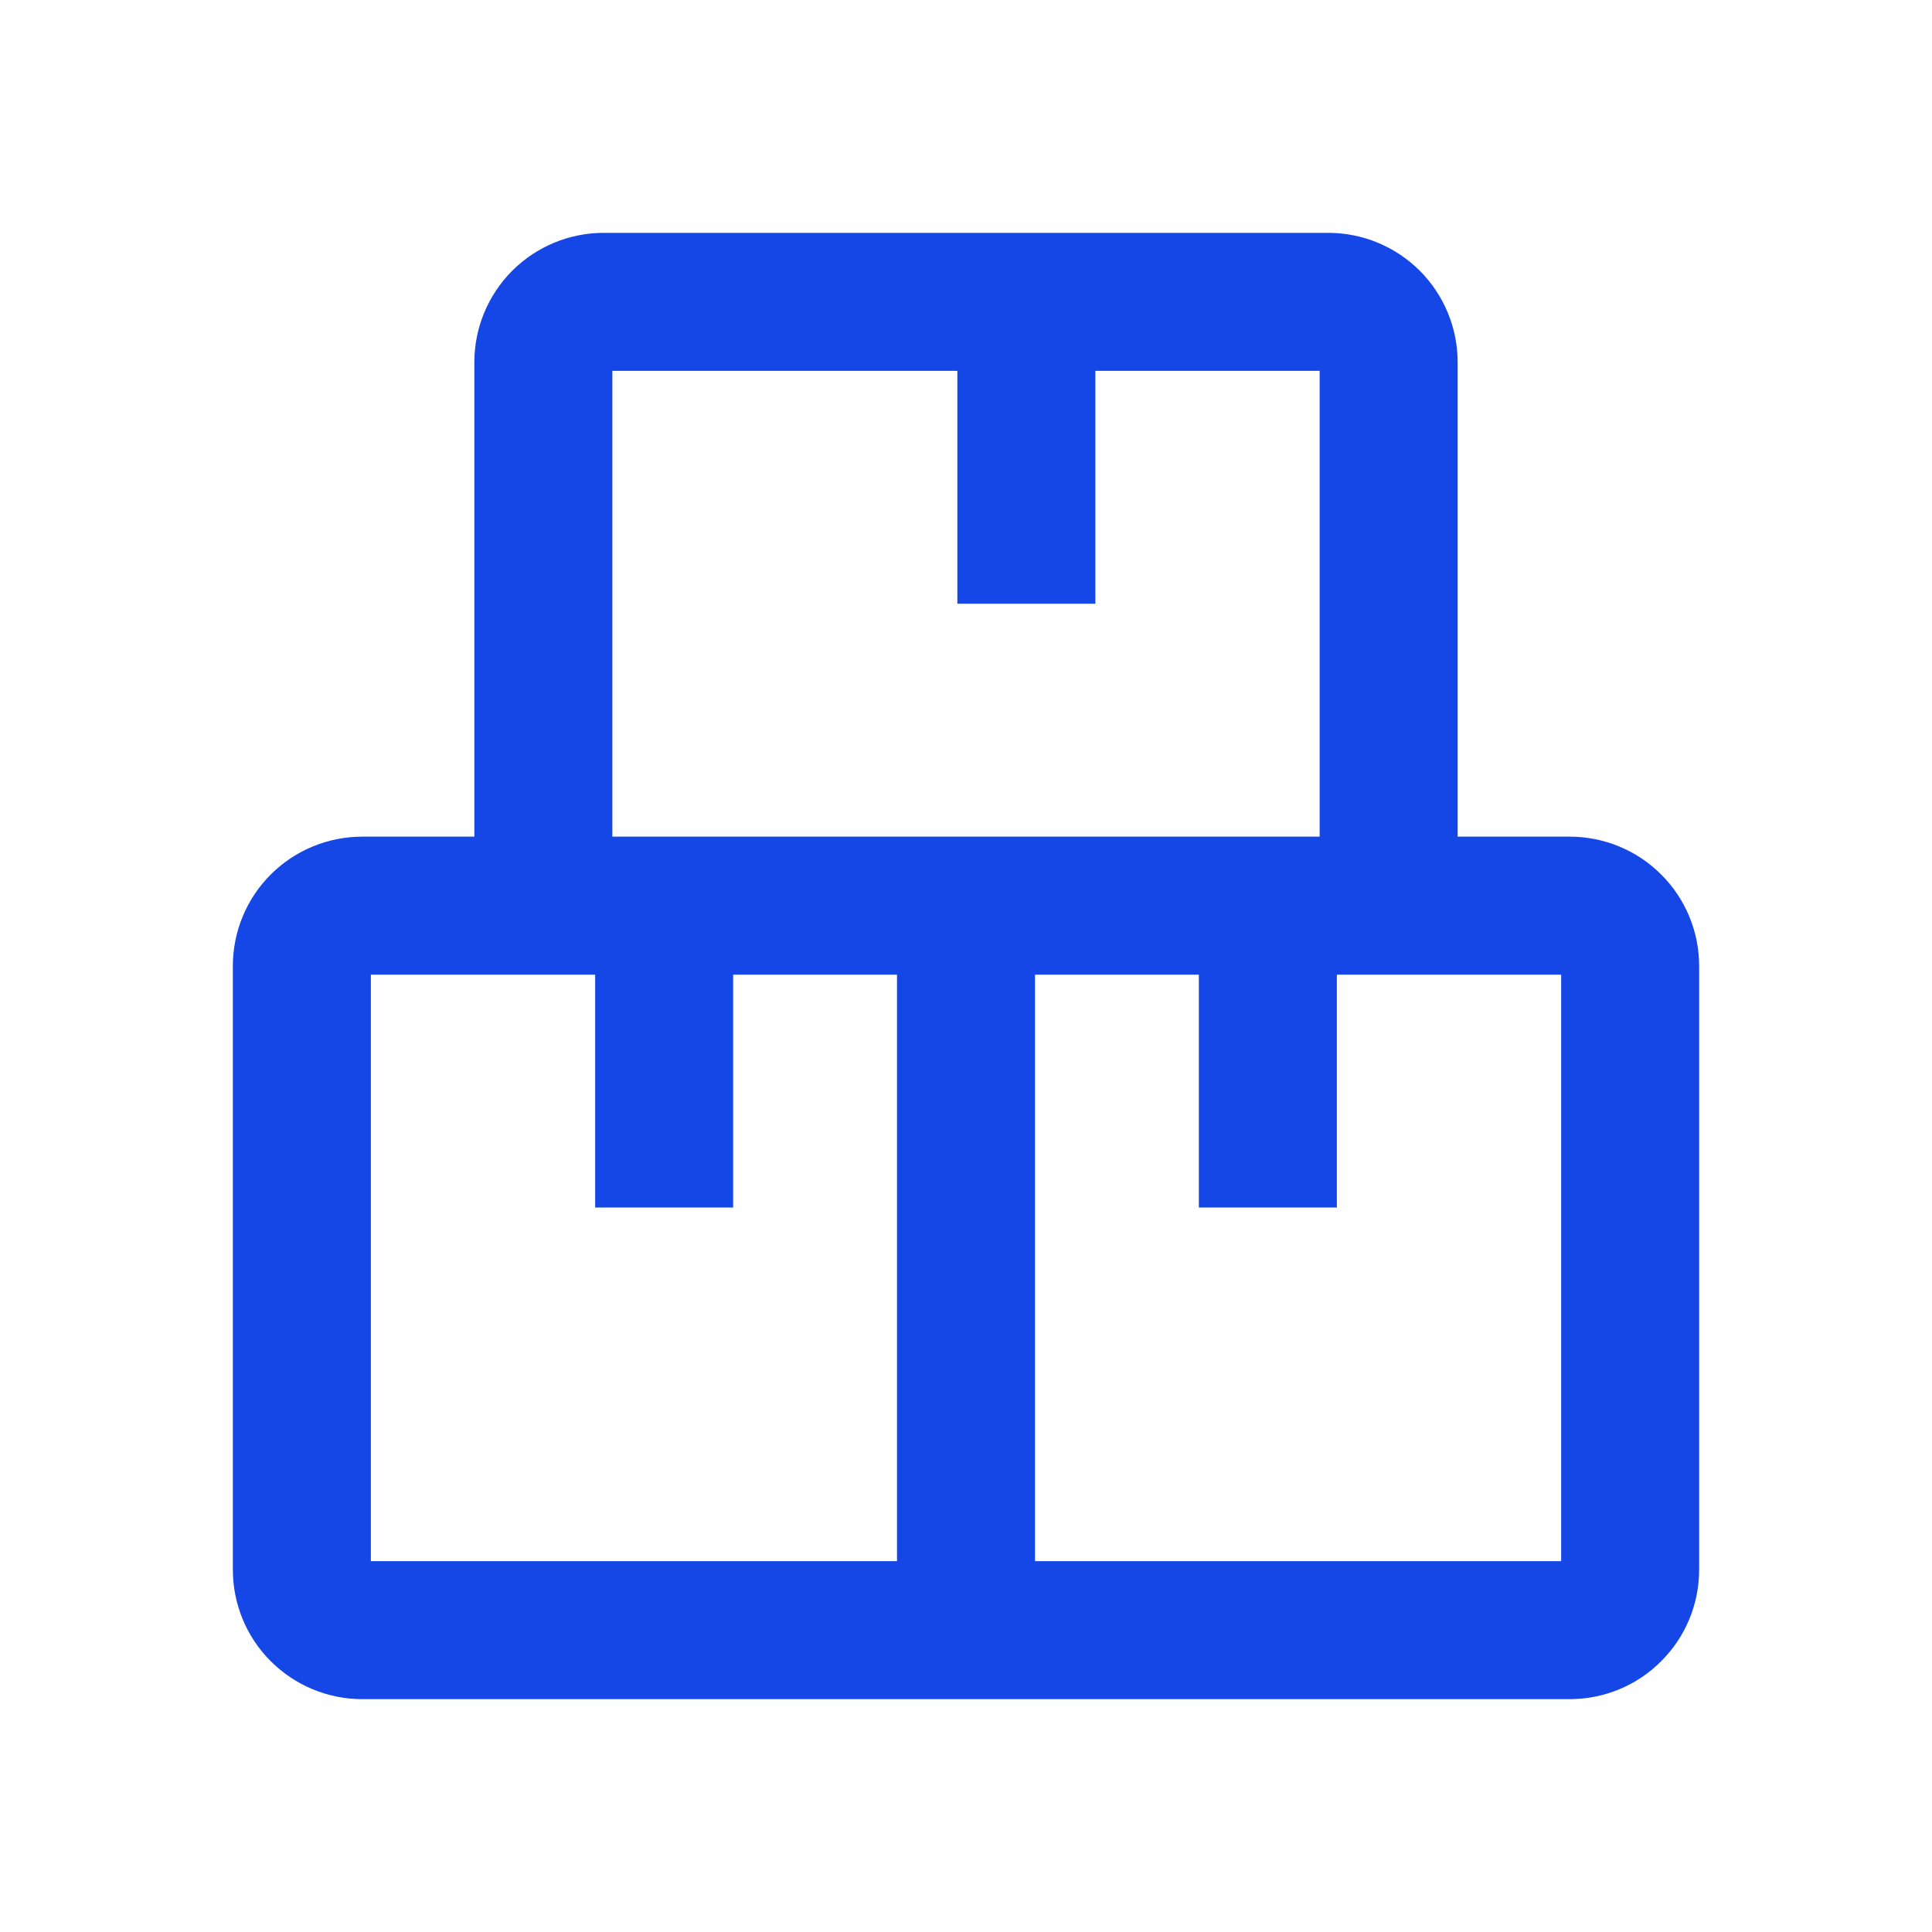
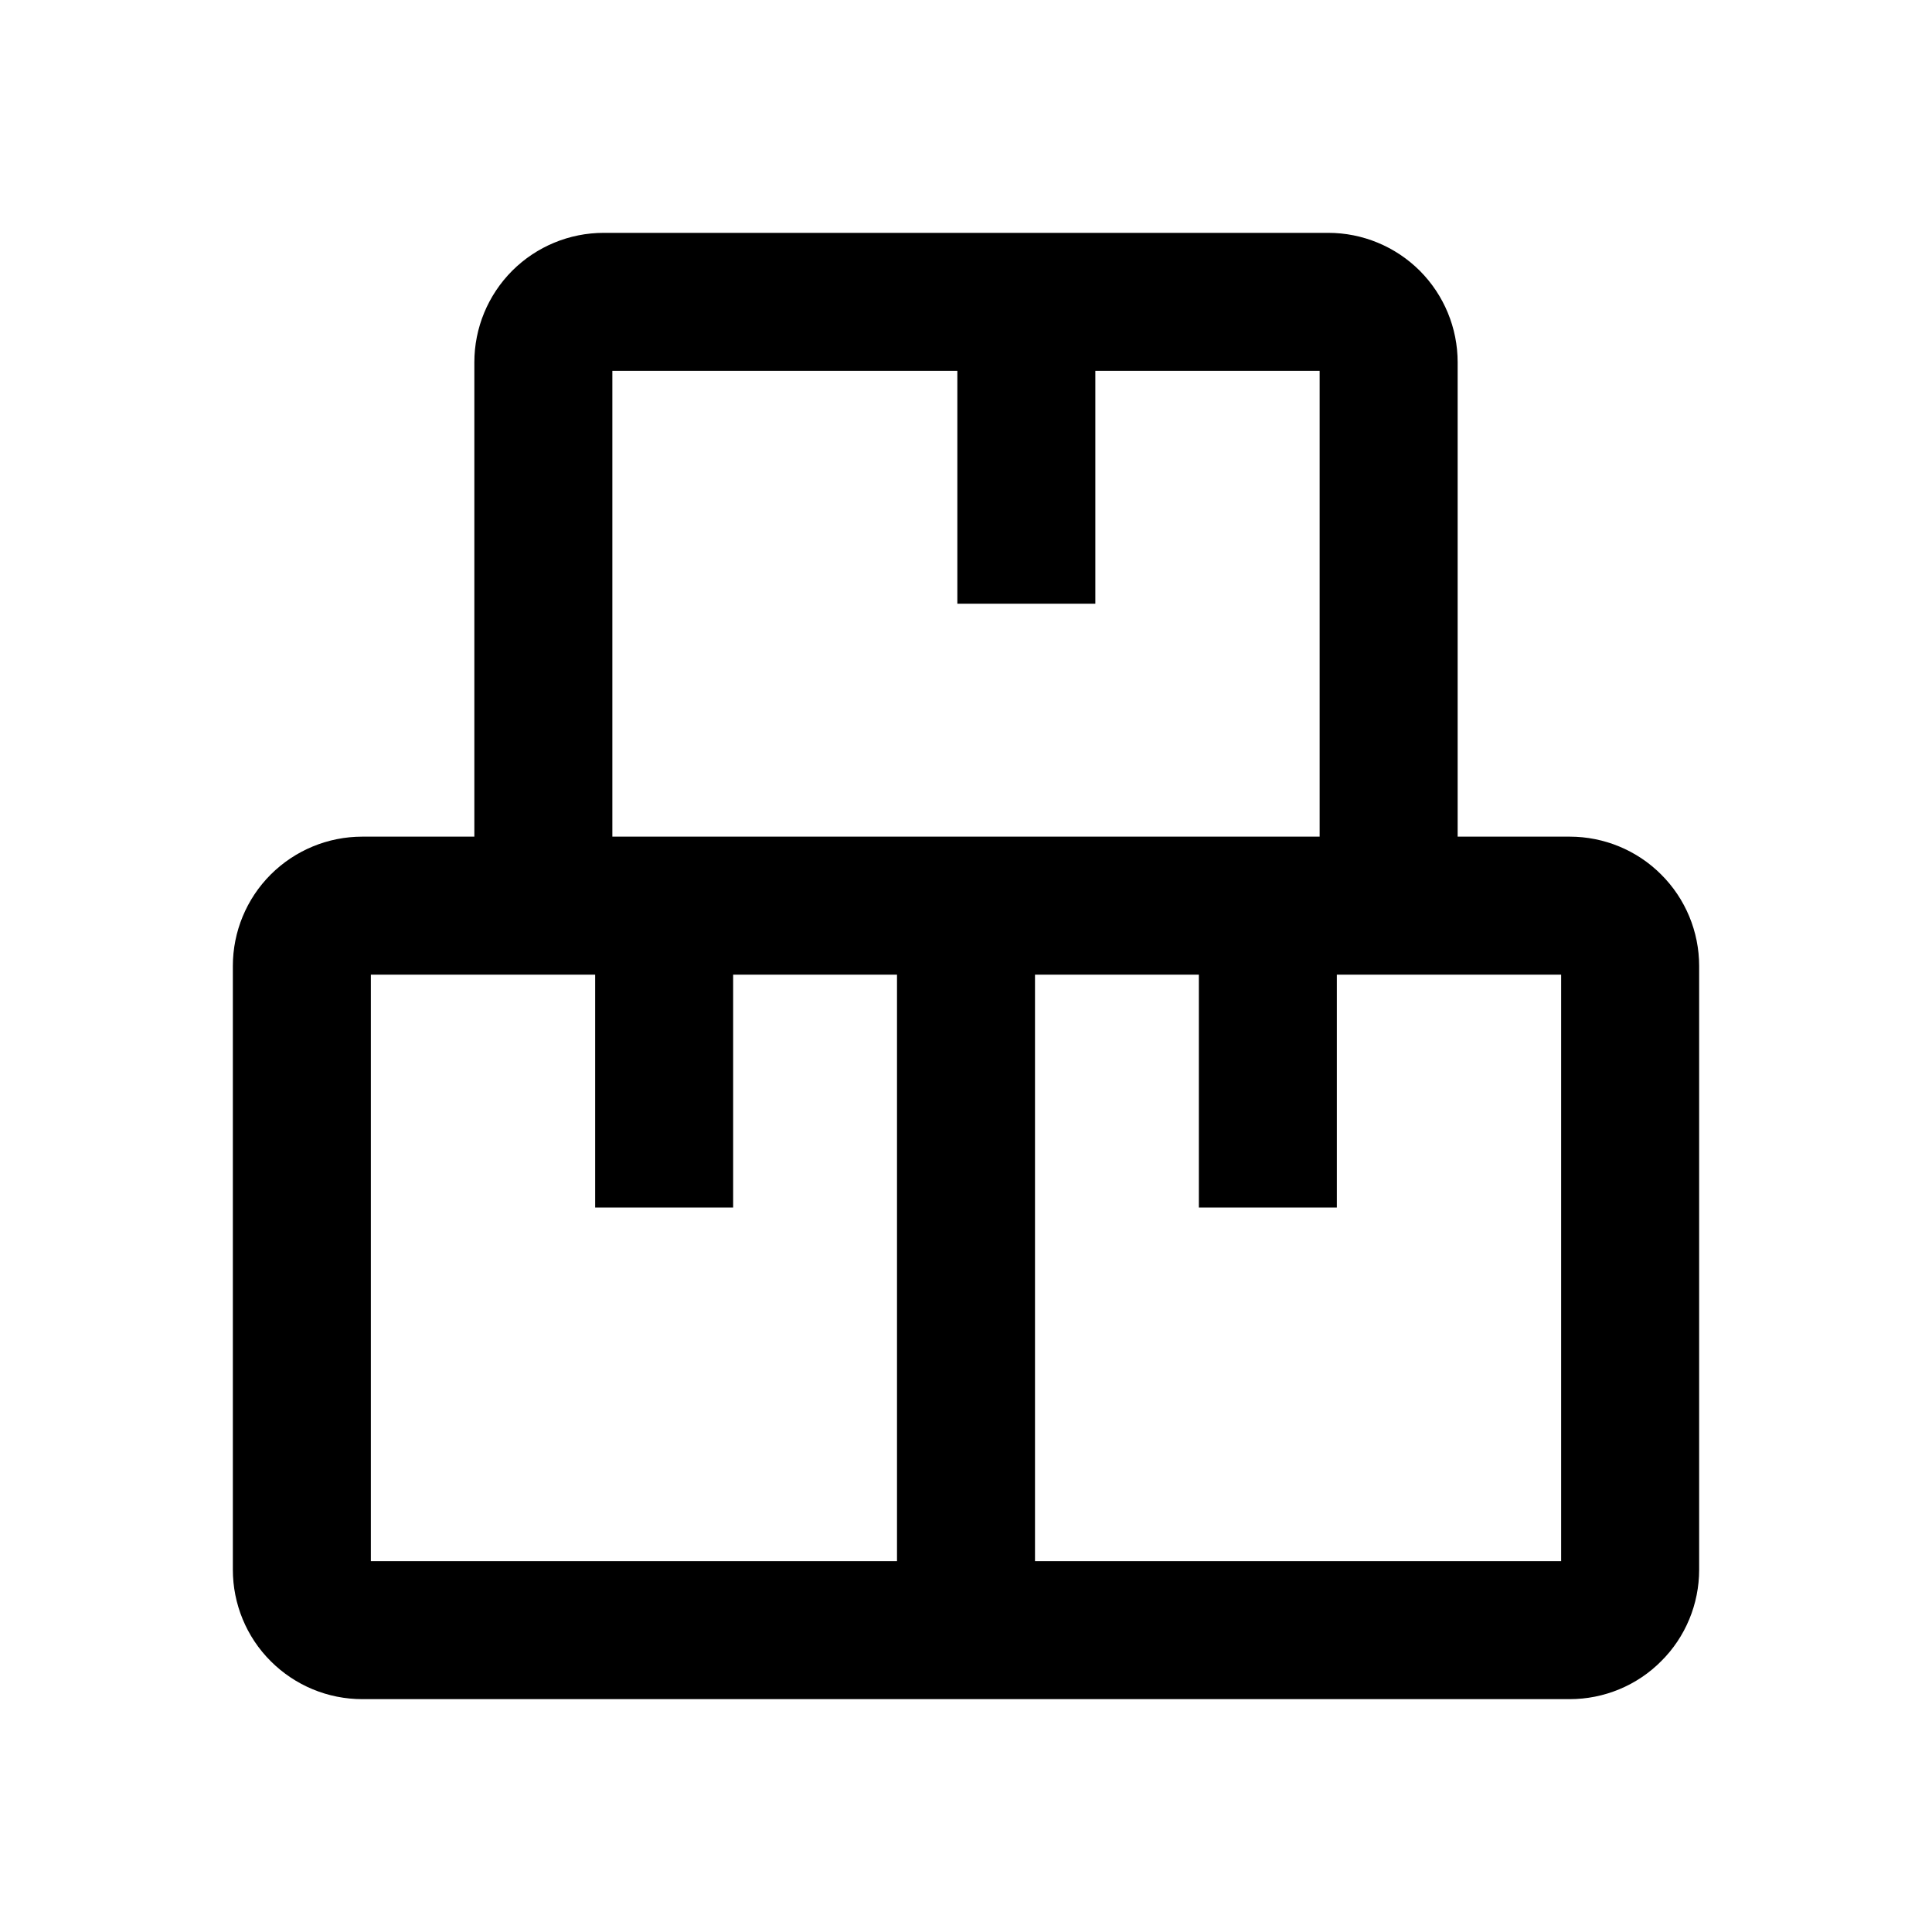
<svg xmlns="http://www.w3.org/2000/svg" width="21" height="21" viewBox="0 0 21 21" fill="none">
-   <path d="M10.5 17.719H3.938C3.763 17.719 3.597 17.65 3.473 17.526C3.35 17.404 3.281 17.236 3.281 17.062V10.5C3.281 10.326 3.35 10.159 3.473 10.036C3.597 9.913 3.763 9.844 3.938 9.844H10.5M10.5 17.719V9.844M10.5 17.719H17.062C17.236 17.719 17.404 17.65 17.526 17.526C17.65 17.404 17.719 17.236 17.719 17.062V10.5C17.719 10.326 17.65 10.159 17.526 10.036C17.404 9.913 17.236 9.844 17.062 9.844H10.5M13.781 10.5V13.125M11.156 3.938V6.562M7.219 10.5V13.125M5.906 3.938V9.844H15.094V3.938C15.094 3.763 15.025 3.597 14.902 3.473C14.778 3.35 14.611 3.281 14.438 3.281H6.562C6.388 3.281 6.222 3.35 6.098 3.473C5.975 3.597 5.906 3.763 5.906 3.938Z" stroke="#1447e6" stroke-width="1.5" />
+   <path d="M10.5 17.719H3.938C3.763 17.719 3.597 17.65 3.473 17.526C3.35 17.404 3.281 17.236 3.281 17.062V10.5C3.281 10.326 3.35 10.159 3.473 10.036C3.597 9.913 3.763 9.844 3.938 9.844H10.5M10.5 17.719V9.844M10.5 17.719H17.062C17.236 17.719 17.404 17.65 17.526 17.526C17.65 17.404 17.719 17.236 17.719 17.062V10.5C17.719 10.326 17.65 10.159 17.526 10.036C17.404 9.913 17.236 9.844 17.062 9.844H10.5M13.781 10.5V13.125M11.156 3.938V6.562M7.219 10.5V13.125M5.906 3.938V9.844H15.094V3.938C15.094 3.763 15.025 3.597 14.902 3.473C14.778 3.35 14.611 3.281 14.438 3.281H6.562C6.388 3.281 6.222 3.35 6.098 3.473C5.975 3.597 5.906 3.763 5.906 3.938Z" stroke="#000000" stroke-width="1.5" />
</svg>
